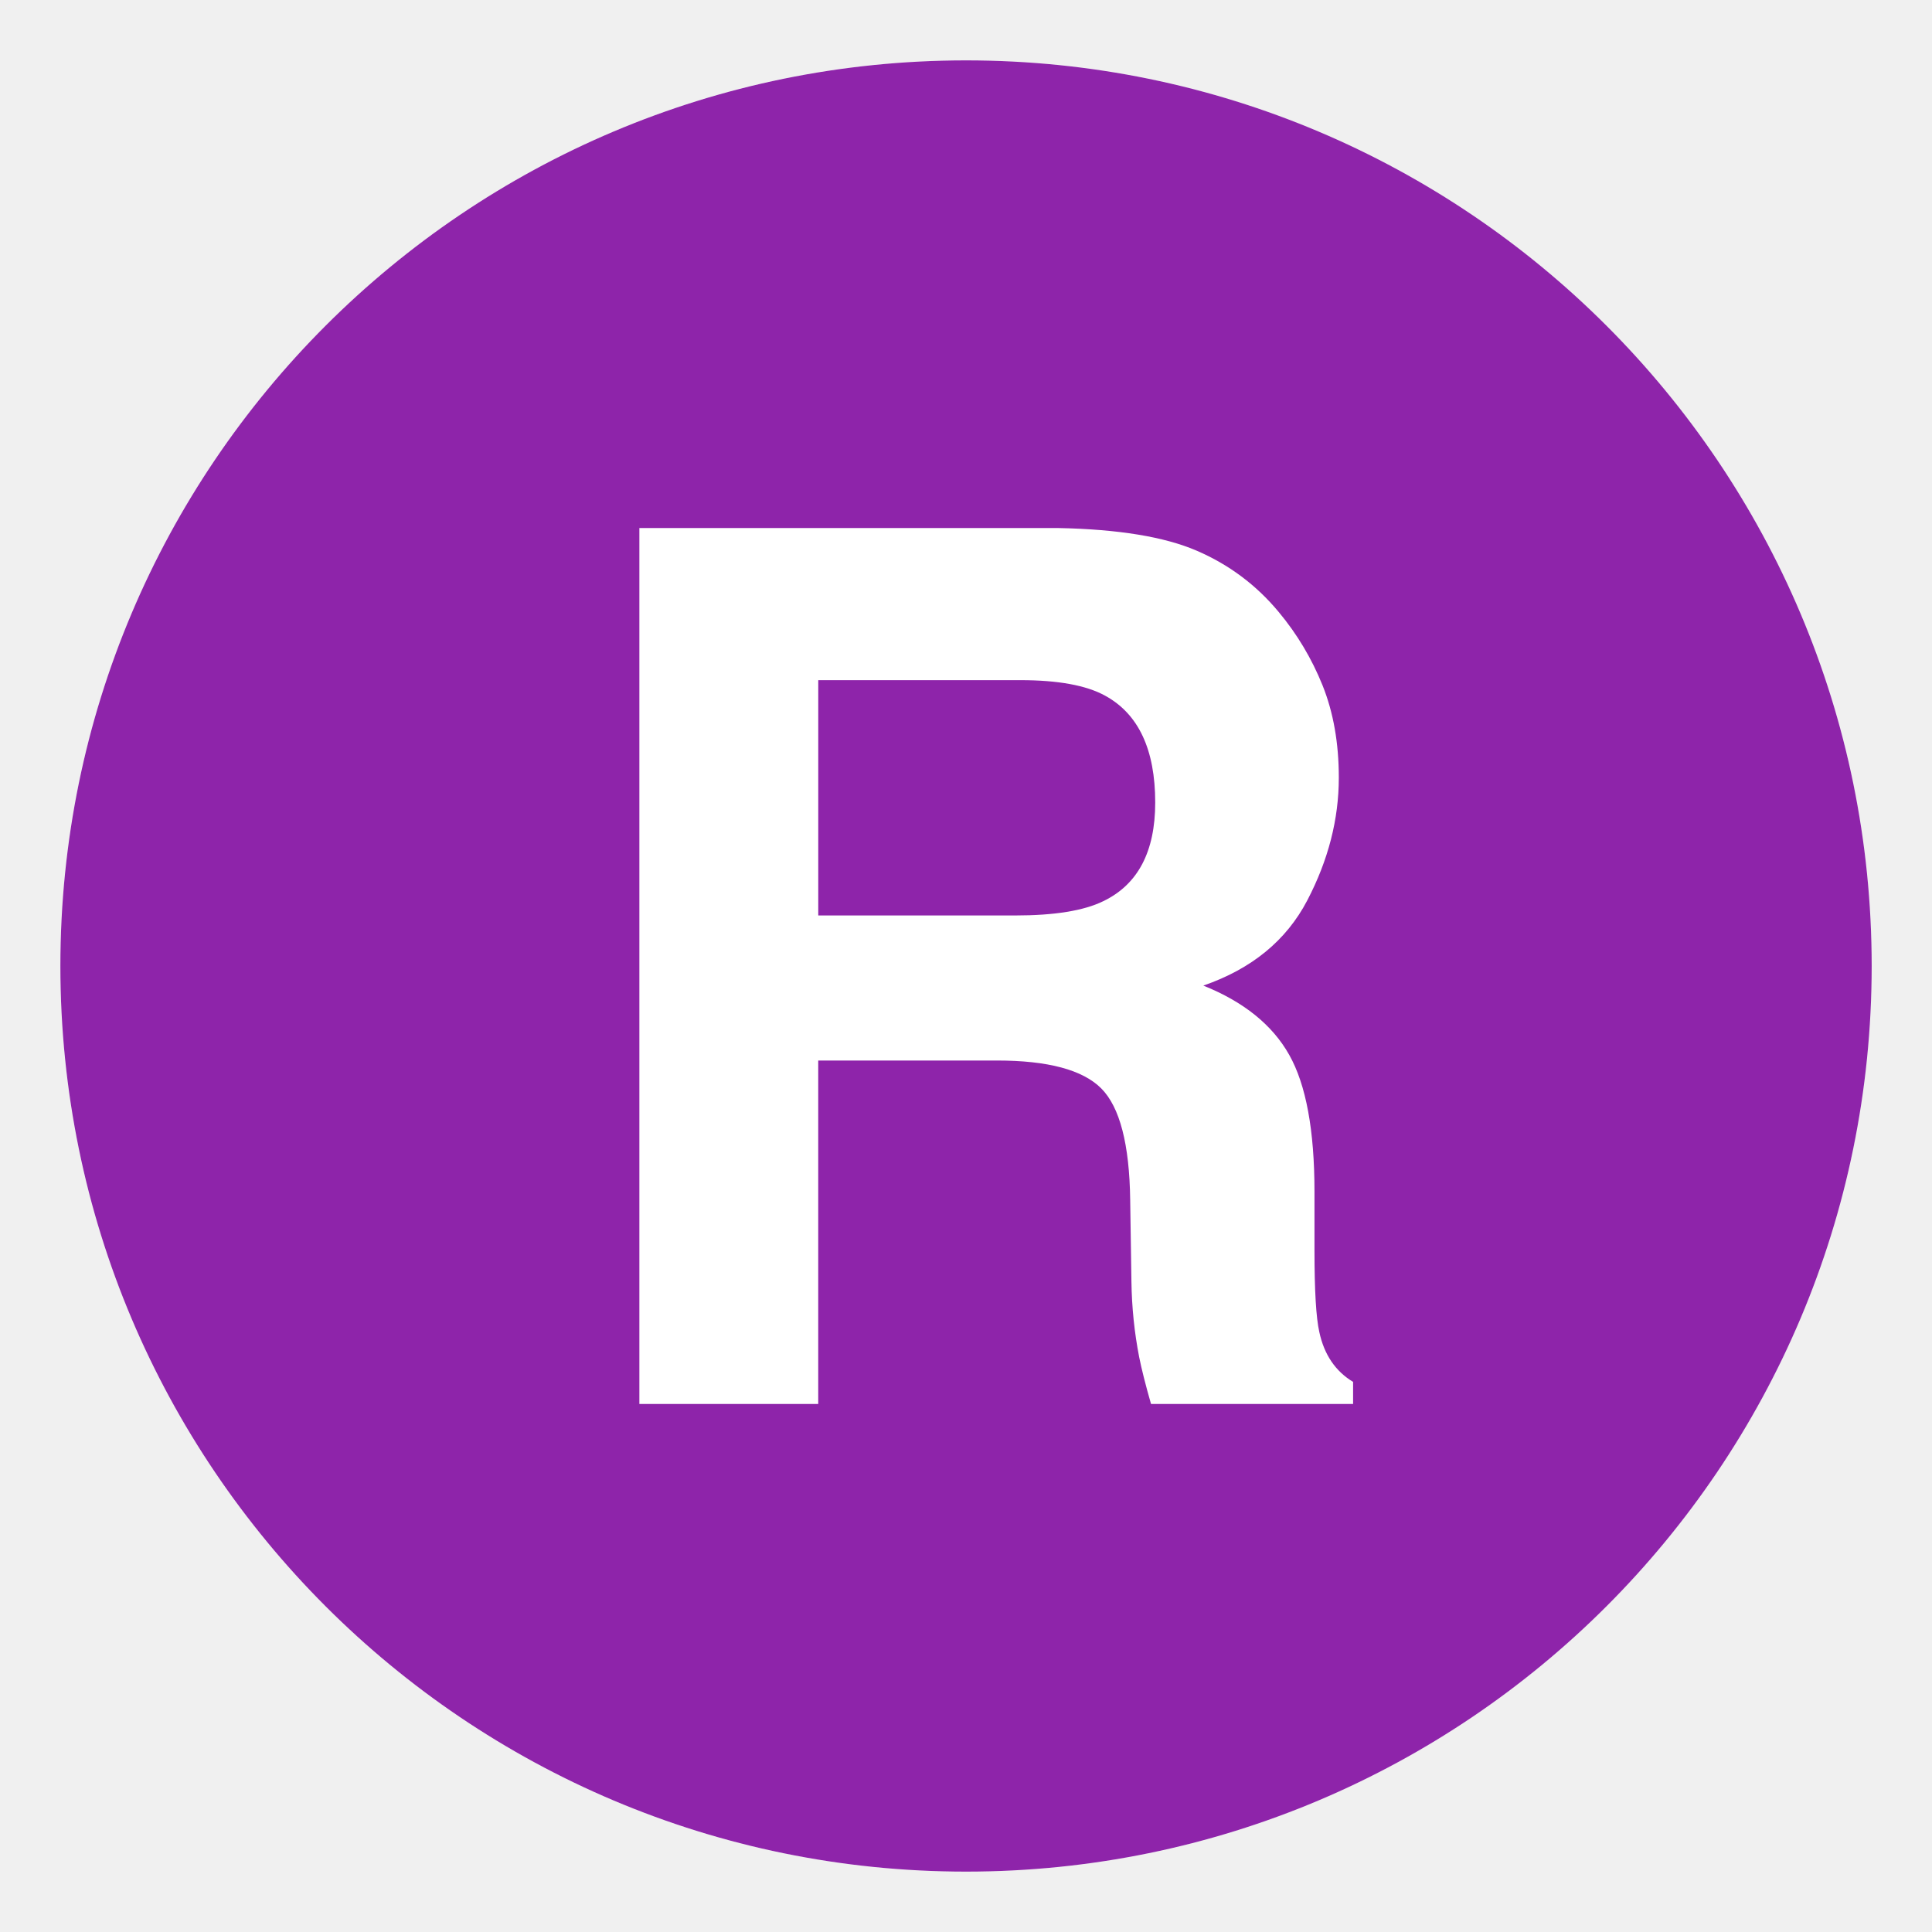
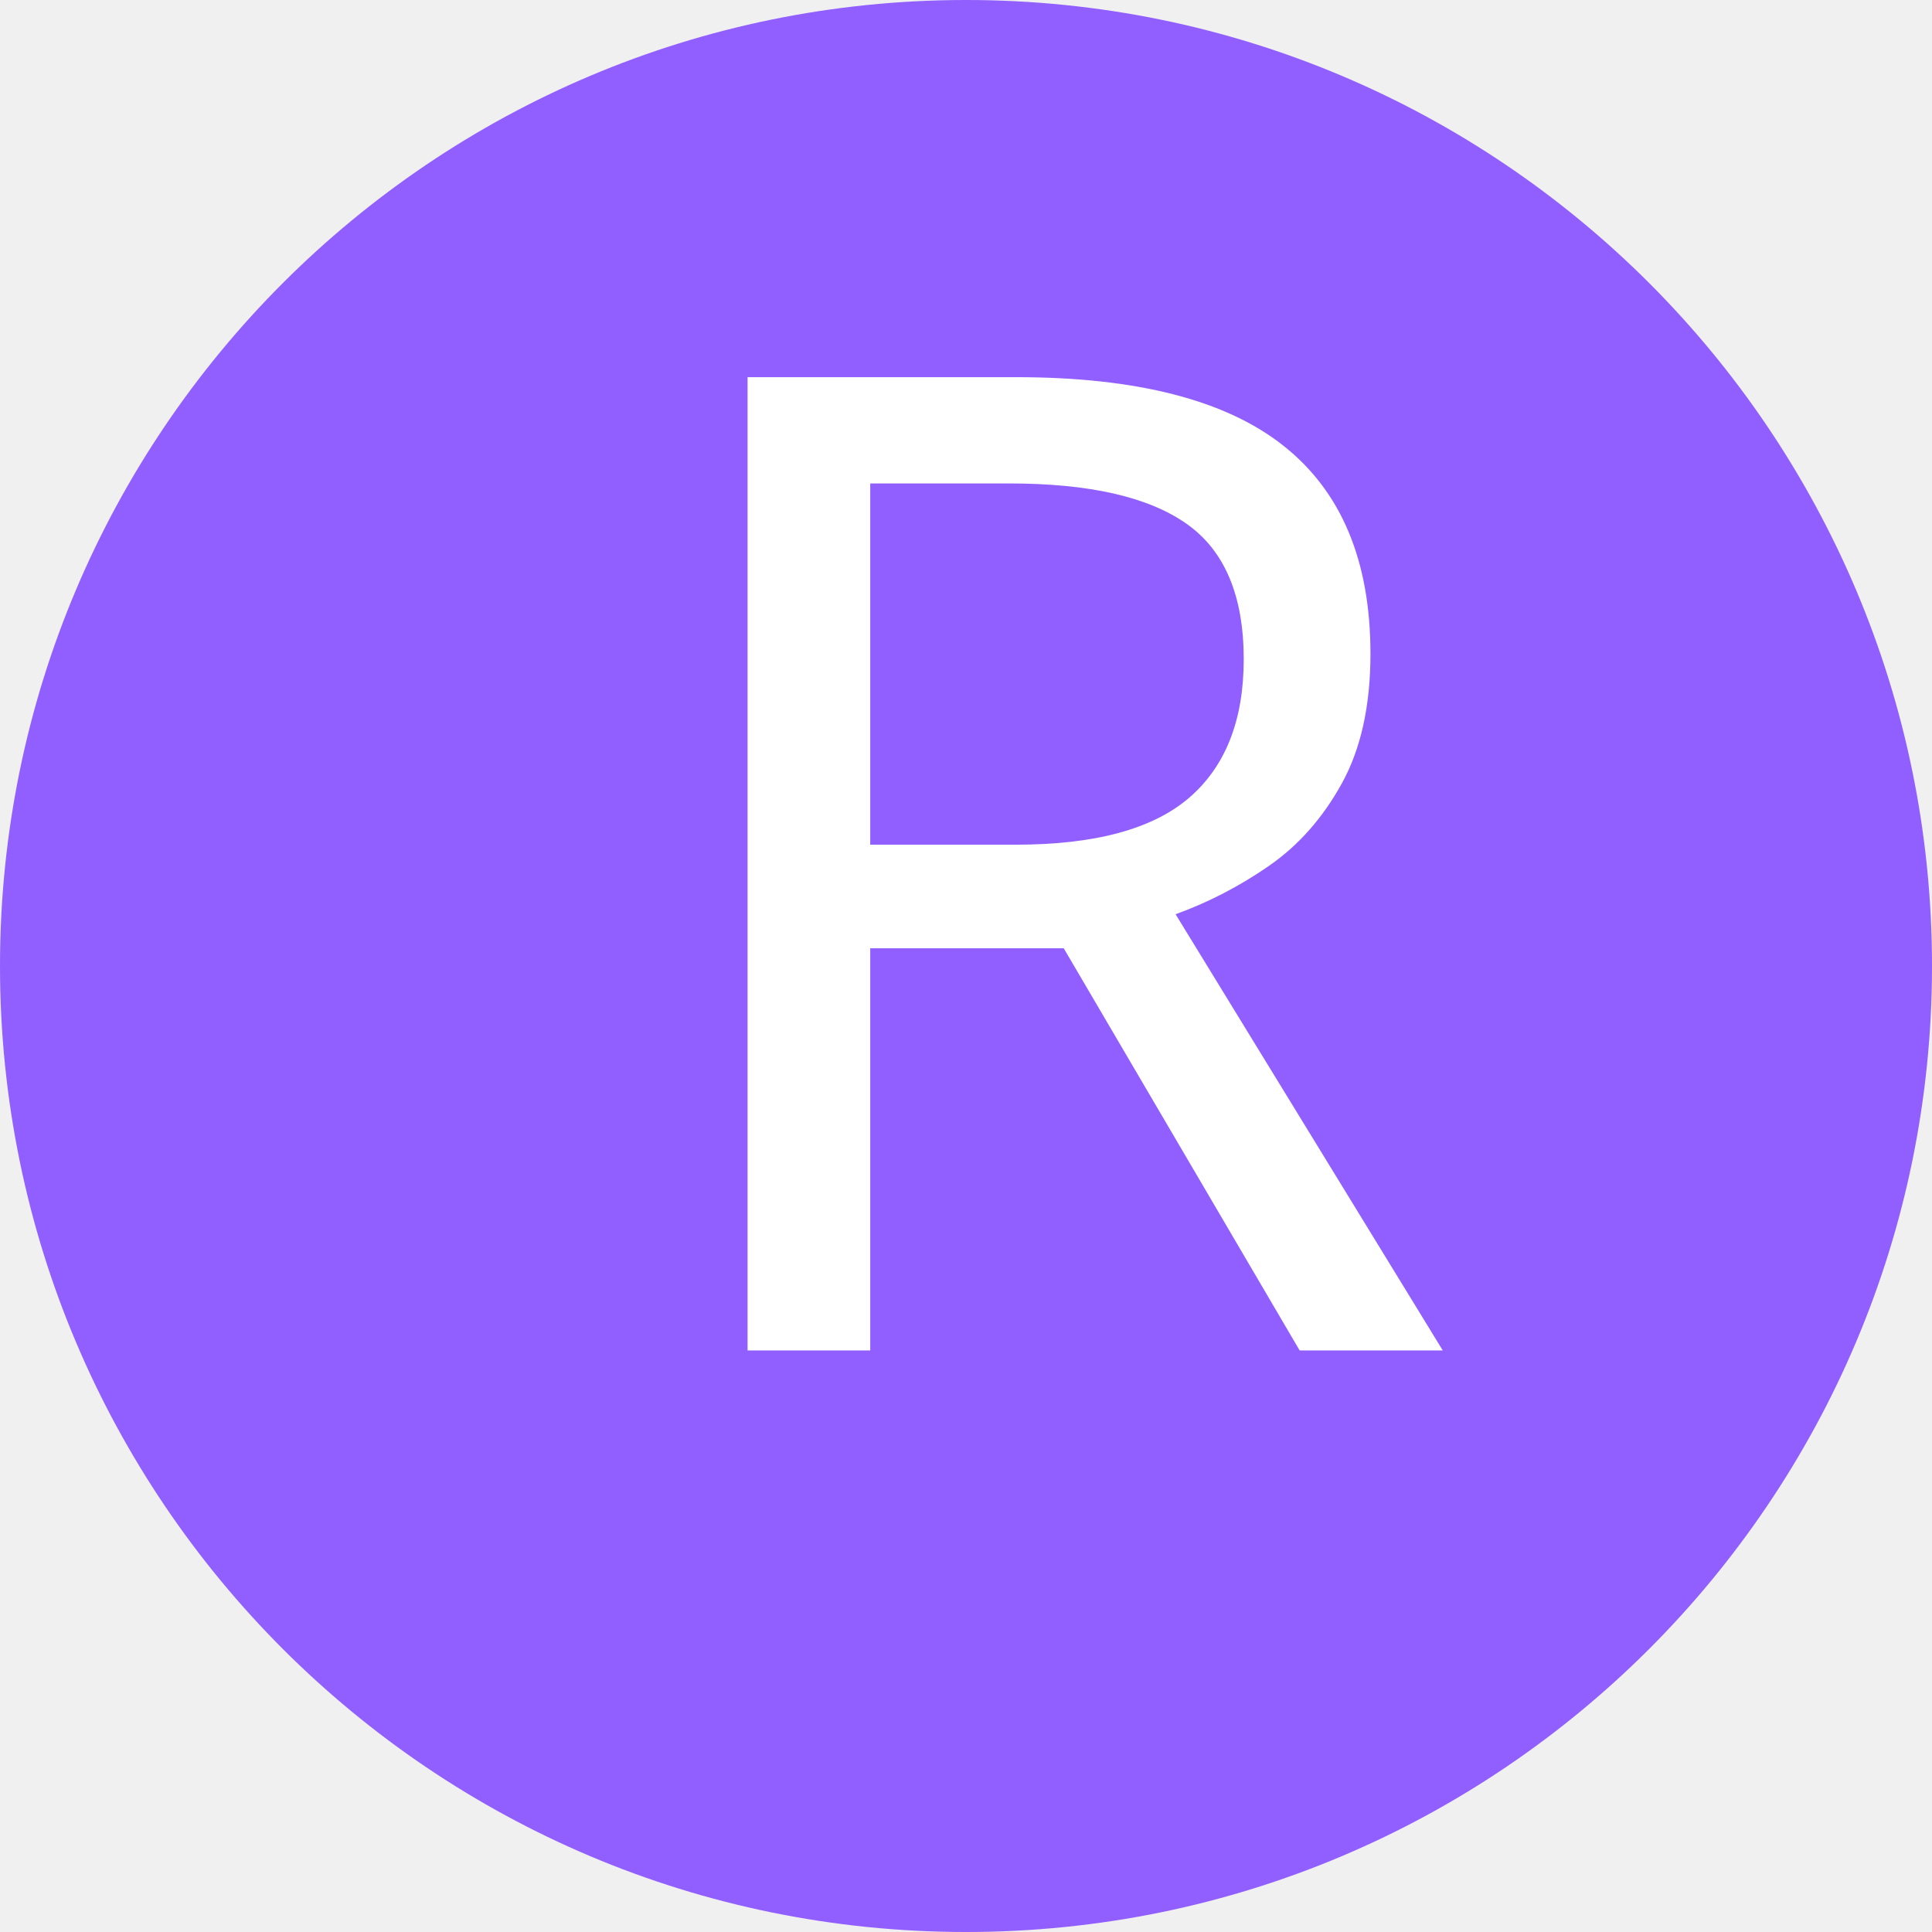
- <svg xmlns="http://www.w3.org/2000/svg" viewBox="0 0 64 64" enable-background="new 0 0 64 64">
-   <circle cx="32" cy="32" r="30" fill="#fff" />
-   <path d="m36.604 23.043c-.623-.342-1.559-.512-2.805-.512h-6.693v7.795h6.525c1.295 0 2.268-.156 2.916-.473 1.146-.551 1.721-1.639 1.721-3.268 0-1.757-.555-2.939-1.664-3.542" fill="#8e24aa" />
-   <path d="m32.002 2c-16.568 0-30.002 13.432-30.002 30s13.434 30 30.002 30 30-13.432 30-30-13.432-30-30-30m12.82 44.508h-6.693c-.184-.643-.314-1.16-.393-1.555-.158-.814-.244-1.646-.256-2.5l-.041-2.697c-.023-1.85-.344-3.084-.959-3.701-.613-.615-1.766-.924-3.453-.924h-5.922v11.377h-5.925v-29.016h13.879c1.984.039 3.51.289 4.578.748s1.975 1.135 2.717 2.027c.613.734 1.1 1.549 1.459 2.441.357.893.537 1.908.537 3.051 0 1.379-.348 2.732-1.043 4.064s-1.844 2.273-3.445 2.826c1.338.537 2.287 1.303 2.844 2.293.559.99.838 2.504.838 4.537v1.949c0 1.324.053 2.225.16 2.697.16.748.533 1.299 1.119 1.652v.731z" fill="#8e24aa" />
+ <svg xmlns="http://www.w3.org/2000/svg" version="1.1" id="Layer_1" x="0px" y="0px" viewBox="0 0 283.46 283.46" style="enable-background:new 0 0 283.46 283.46;" xml:space="preserve">
+   <style type="text/css">
+ 	.st0{fill:#915EFF;}
+ 	.st1{fill:#FFFFFF;}
+ 	.st2{font-family:'MyriadPro-Regular';}
+ 	.st3{font-size:200px;}
+ </style>
+   <path class="st0" d="M141.73,283.46L141.73,283.46c78.28,0,141.73-63.46,141.73-141.73v0C283.46,63.46,220.01,0,141.73,0h0  C63.46,0,0,63.46,0,141.73v0C0,220.01,63.46,283.46,141.73,283.46z" />
+   <text transform="matrix(1 0 0 1 90.2742 198.1334)" class="st1 st2 st3">R</text>
</svg>
